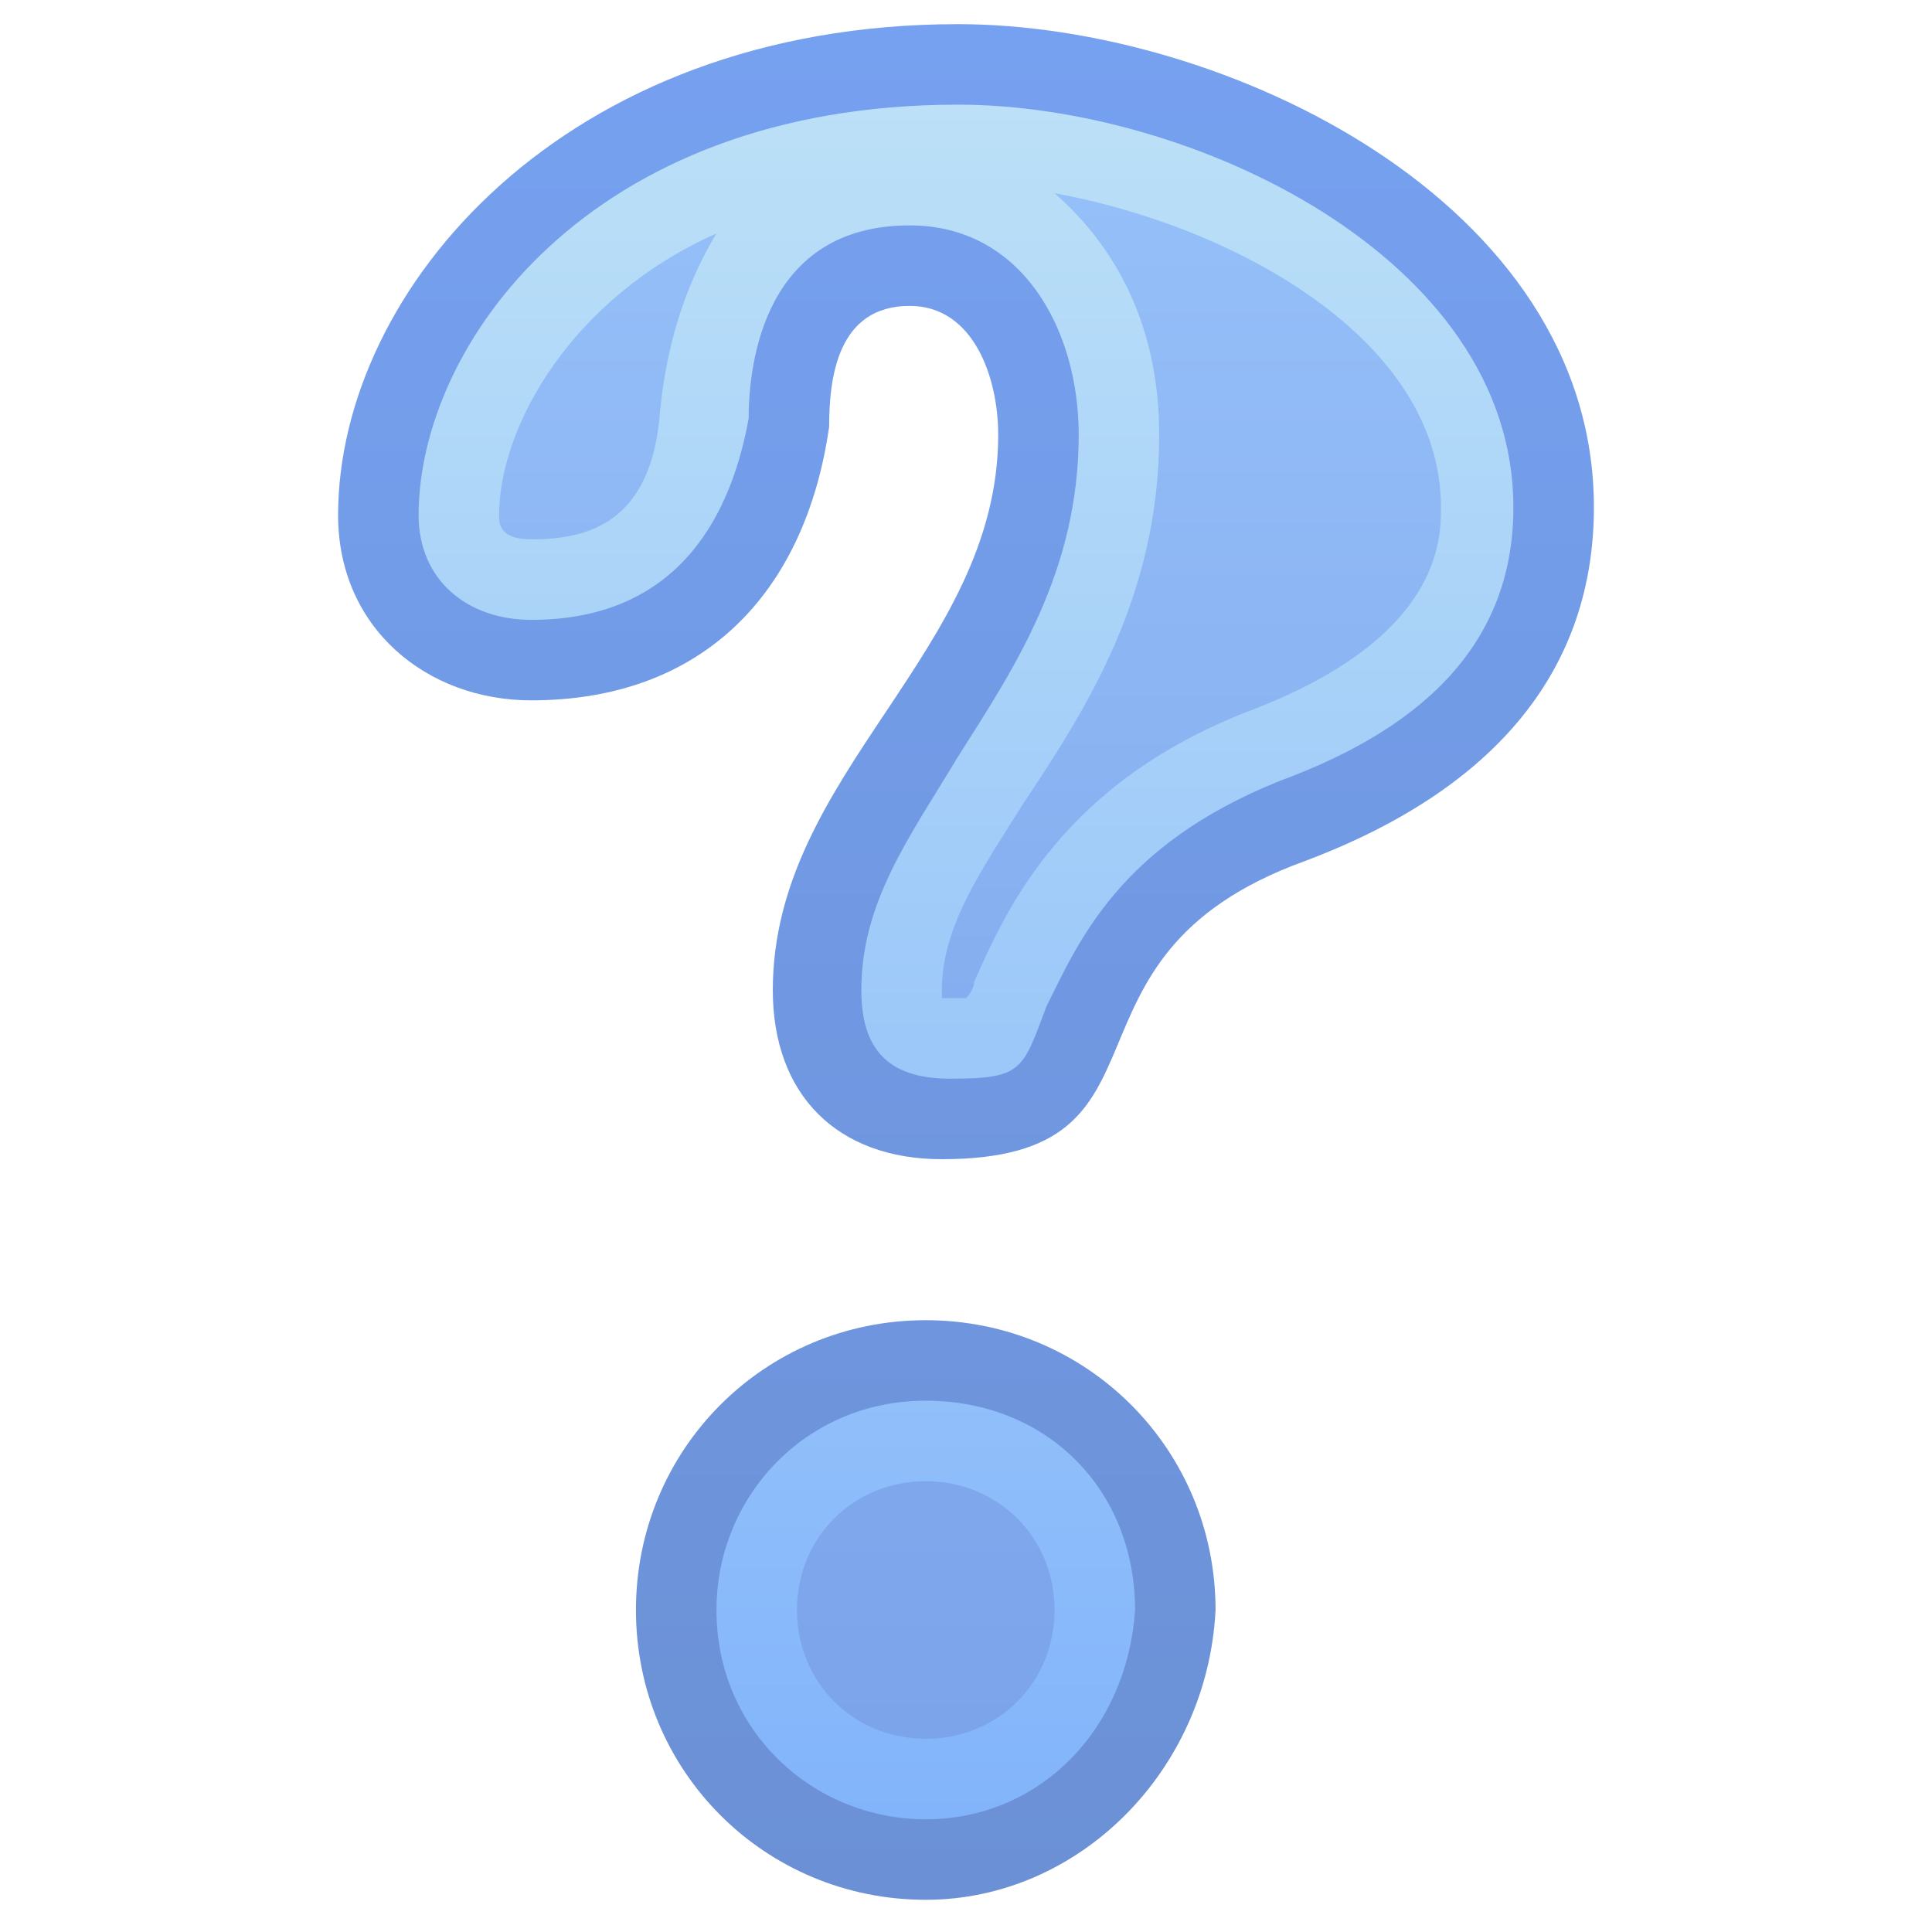
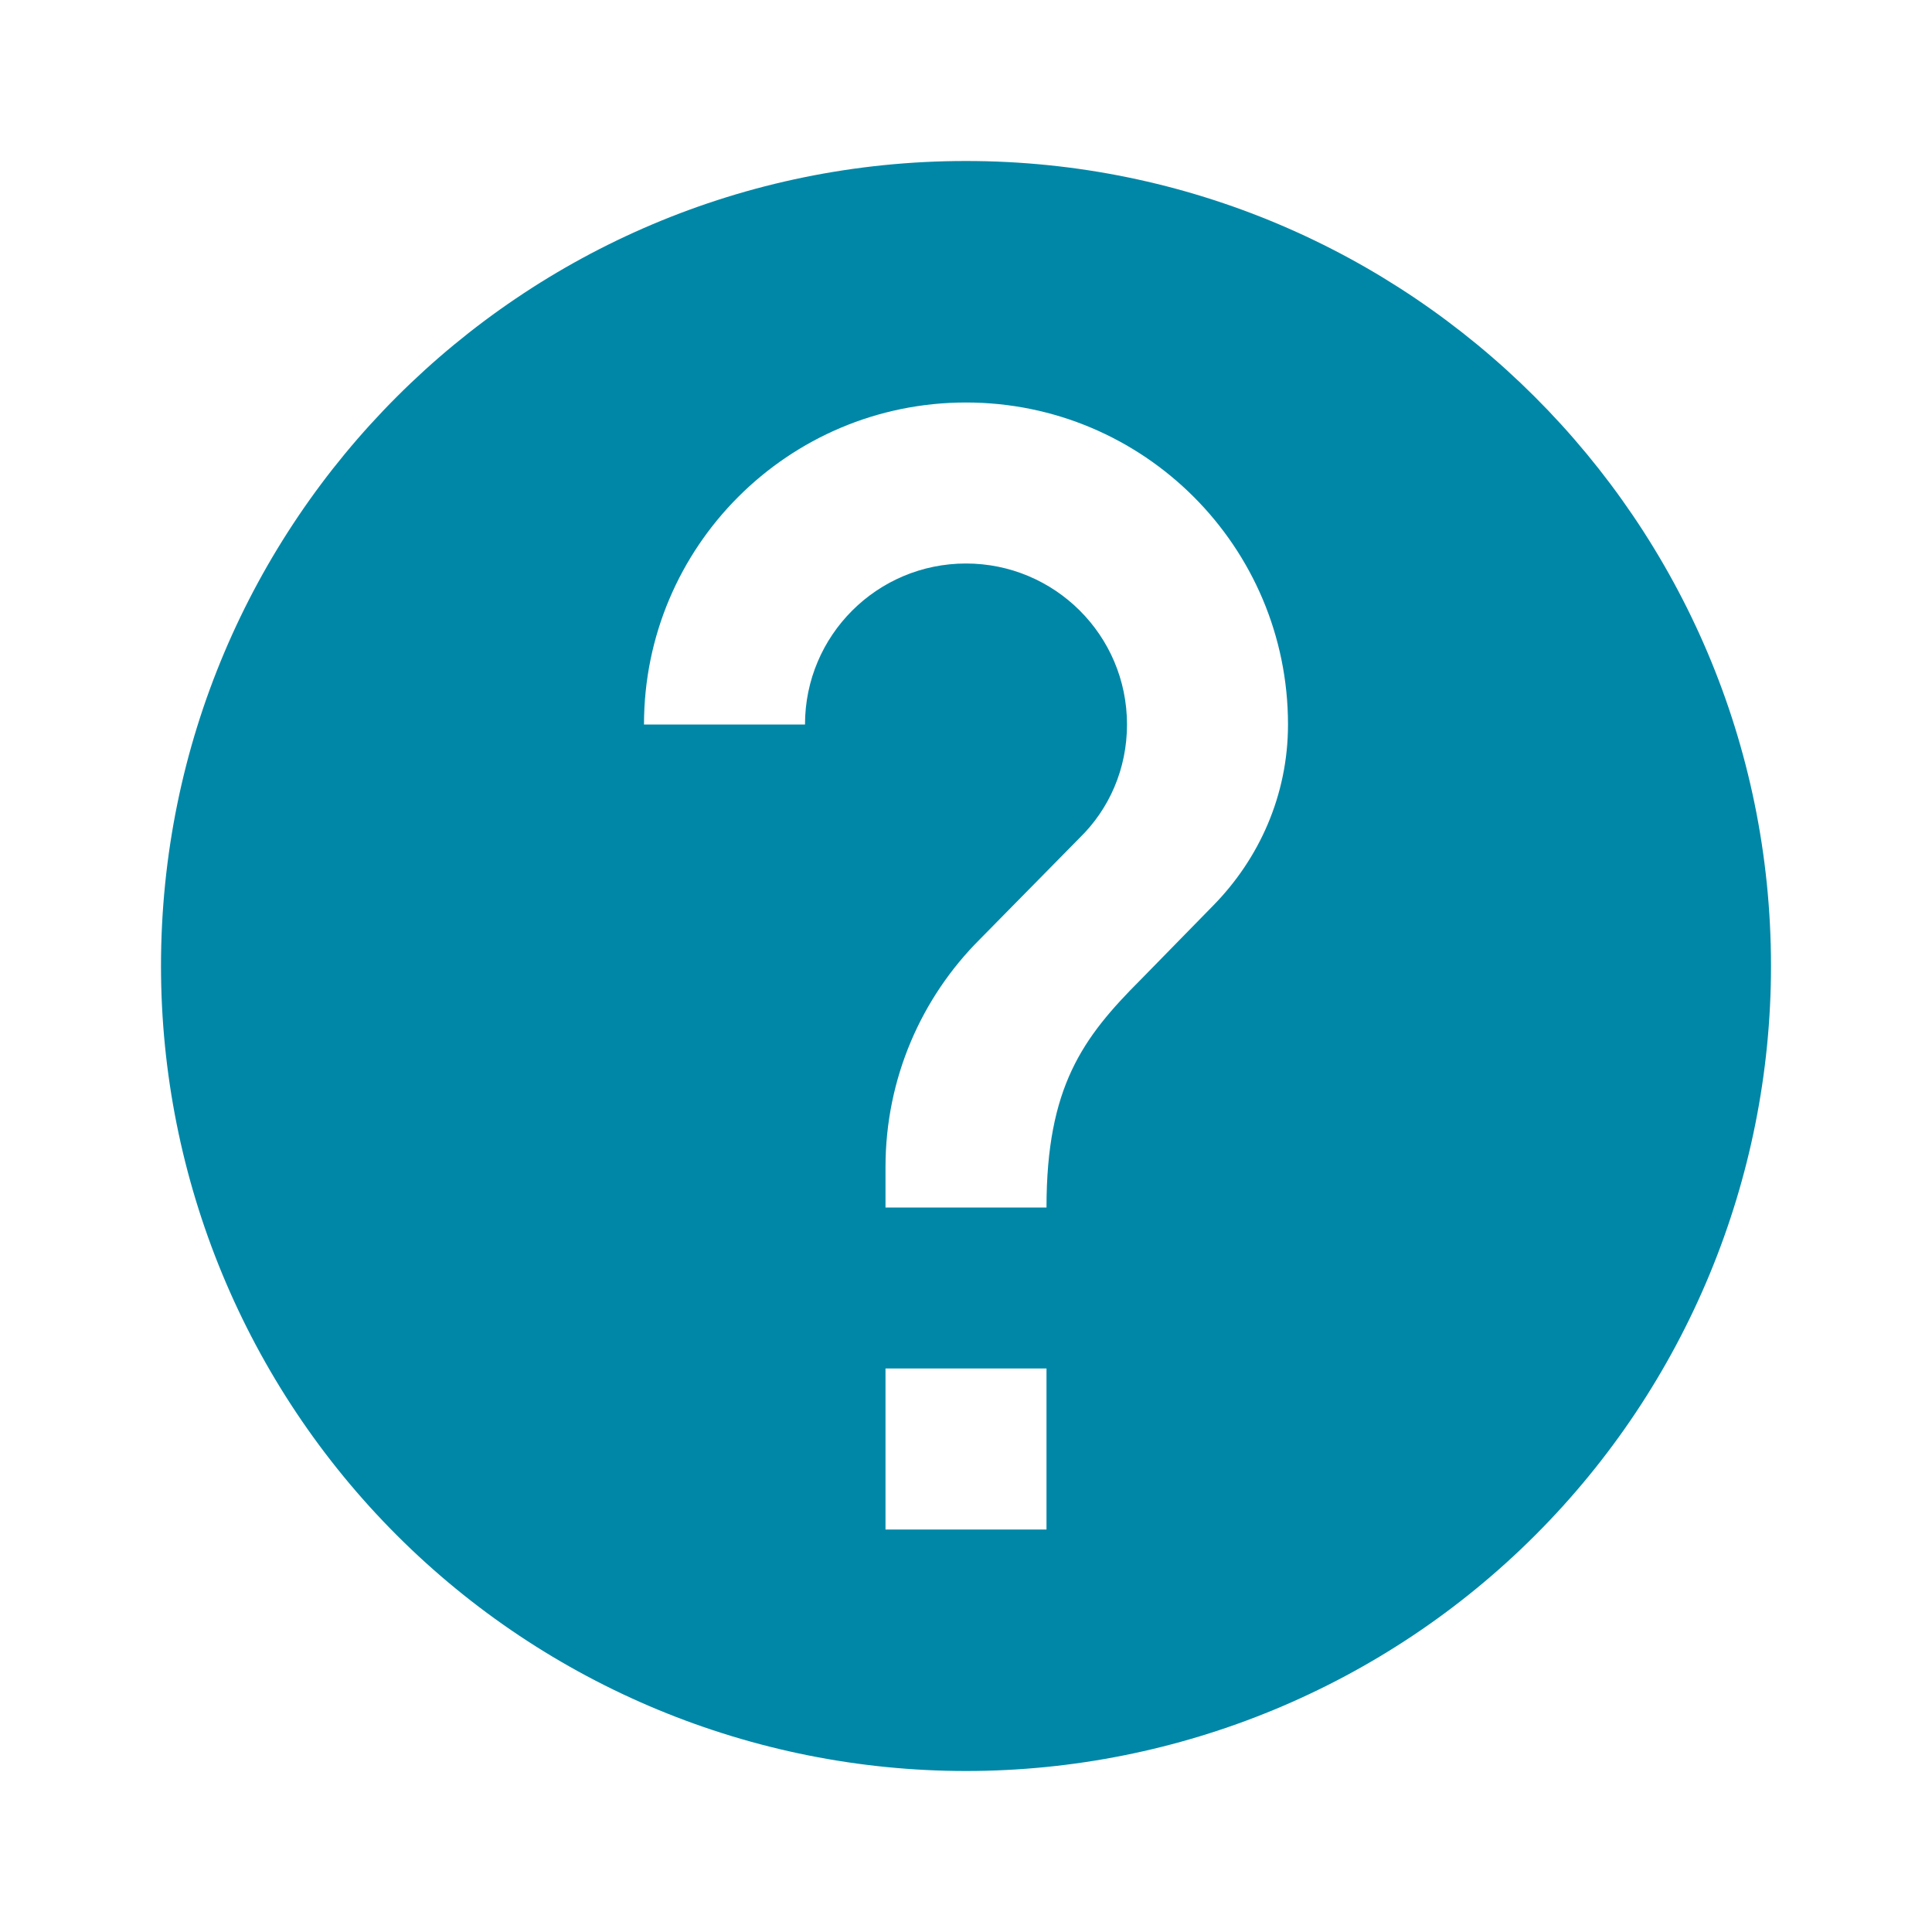
- <svg xmlns="http://www.w3.org/2000/svg" version="1.1" x="0px" y="0px" width="24px" height="24px" viewBox="-4.2 -0.3 24 24" style="overflow:visible;enable-background:new -4.2 -0.3 24 24;" xml:space="preserve" preserveAspectRatio="xMinYMid meet">
-   <defs>
- </defs>
-   <linearGradient id="SVGID_1_" gradientUnits="userSpaceOnUse" x1="7.824" y1="0" x2="7.824" y2="23.326">
-     <stop offset="0" style="stop-color:#76A1F0" />
-     <stop offset="1" style="stop-color:#6B90D5" />
-   </linearGradient>
-   <path style="fill:url(#SVGID_1_);" d="M2.4,8.4C1.1,8.4,0,7.5,0,6.1C0,3.3,2.8,0,7.7,0c3.3,0,7.9,2.2,7.9,6c0,2-1.2,3.5-3.6,4.4  c-3.3,1.2-1.4,3.7-4.5,3.7c-1.3,0-2.1-0.8-2.1-2.1c0-2.7,2.8-4.2,2.8-6.9c0-0.7-0.3-1.6-1.1-1.6c-0.9,0-1,0.9-1,1.5  C5.8,7.1,4.5,8.4,2.4,8.4z M7.3,23.3c-2,0-3.6-1.6-3.6-3.6c0-2,1.6-3.6,3.6-3.6c2,0,3.6,1.6,3.6,3.6C10.8,21.7,9.2,23.3,7.3,23.3z" />
-   <linearGradient id="SVGID_2_" gradientUnits="userSpaceOnUse" x1="7.824" y1="1" x2="7.824" y2="22.326">
-     <stop offset="0" style="stop-color:#BBE0F7" />
-     <stop offset="1" style="stop-color:#82B4FB" />
-   </linearGradient>
-   <path style="fill:url(#SVGID_2_);" d="M7.3,22.3c-1.4,0-2.6-1.1-2.6-2.6c0-1.4,1.1-2.6,2.6-2.6s2.6,1.1,2.6,2.6  C9.8,21.2,8.7,22.3,7.3,22.3z M7.6,13.1c-0.8,0-1.1-0.4-1.1-1.1c0-1.1,0.6-1.9,1.2-2.9c0.7-1.1,1.5-2.3,1.5-4c0-1.3-0.7-2.6-2.1-2.6  c-1.8,0-2,1.7-2,2.4C4.9,6,4.3,7.4,2.4,7.4C1.6,7.4,1,6.9,1,6.1C1,4,3.1,1,7.7,1c2.9,0,6.9,1.9,6.9,5c0,1.6-1,2.7-2.9,3.4  c-2,0.8-2.5,2-2.9,2.8C8.5,13,8.5,13.1,7.6,13.1z" />
-   <linearGradient id="SVGID_3_" gradientUnits="userSpaceOnUse" x1="7.824" y1="2.099" x2="7.824" y2="21.326">
-     <stop offset="0" style="stop-color:#95BFF8" />
-     <stop offset="0.557" style="stop-color:#84ADEF" />
-     <stop offset="1" style="stop-color:#7CA4EB" />
-   </linearGradient>
-   <path style="fill:url(#SVGID_3_);" d="M7.3,21.3c-0.9,0-1.6-0.7-1.6-1.6s0.7-1.6,1.6-1.6c0.9,0,1.6,0.7,1.6,1.6S8.2,21.3,7.3,21.3z   M7.6,12.1c-0.1,0-0.1,0-0.1,0c0,0,0-0.1,0-0.1c0-0.8,0.5-1.5,1-2.3c0.8-1.2,1.7-2.6,1.7-4.6c0-1.3-0.5-2.3-1.3-3  c2.2,0.4,4.8,1.8,4.8,3.9c0,0.4,0,1.6-2.3,2.5C9,9.4,8.3,11,7.9,11.9c0,0.1-0.1,0.2-0.1,0.2C7.8,12.1,7.7,12.1,7.6,12.1z M2.4,6.4  C2,6.4,2,6.2,2,6.1c0-1.1,0.9-2.7,2.7-3.5C4.4,3.1,4.1,3.8,4,4.8C3.9,6.2,3.1,6.4,2.4,6.4z" />
+ <svg xmlns="http://www.w3.org/2000/svg" width="24px" height="24px" viewBox="0 0 24 24" version="1.1">
+   <defs />
+   <g id="Symbols" stroke="none" stroke-width="1" fill="none" fill-rule="evenodd">
+     <g id="Moodle/mod/choice">
+       <g id="choice">
+         <rect id="Rectangle-2" x="0" y="0" width="24" height="24" />
+       </g>
+       <path d="M15.07,11.25 L14.17,12.17 C13.45,12.89 13,13.5 13,15 L11,15 L11,14.5 C11,13.39 11.45,12.39 12.17,11.67 L13.41,10.41 C13.78,10.05 14,9.55 14,9 C14,7.89 13.1,7 12,7 C10.895,7 10,7.895 10,9 L8,9 C8,6.791 9.791,5 12,5 C14.209,5 16,6.791 16,9 C16,9.88 15.64,10.67 15.07,11.25 L15.07,11.25 Z M13,19 L11,19 L11,17 L13,17 L13,19 Z M12,2 C6.477,2 2,6.477 2,12 C2,14.652 3.054,17.196 4.929,19.071 C6.804,20.946 9.348,22 12,22 C14.652,22 17.196,20.946 19.071,19.071 C20.946,17.196 22,14.652 22,12 C22,6.47 17.5,2 12,2 Z" id="Shape" fill="#0087A7" fill-rule="nonzero" />
+     </g>
+   </g>
</svg>
